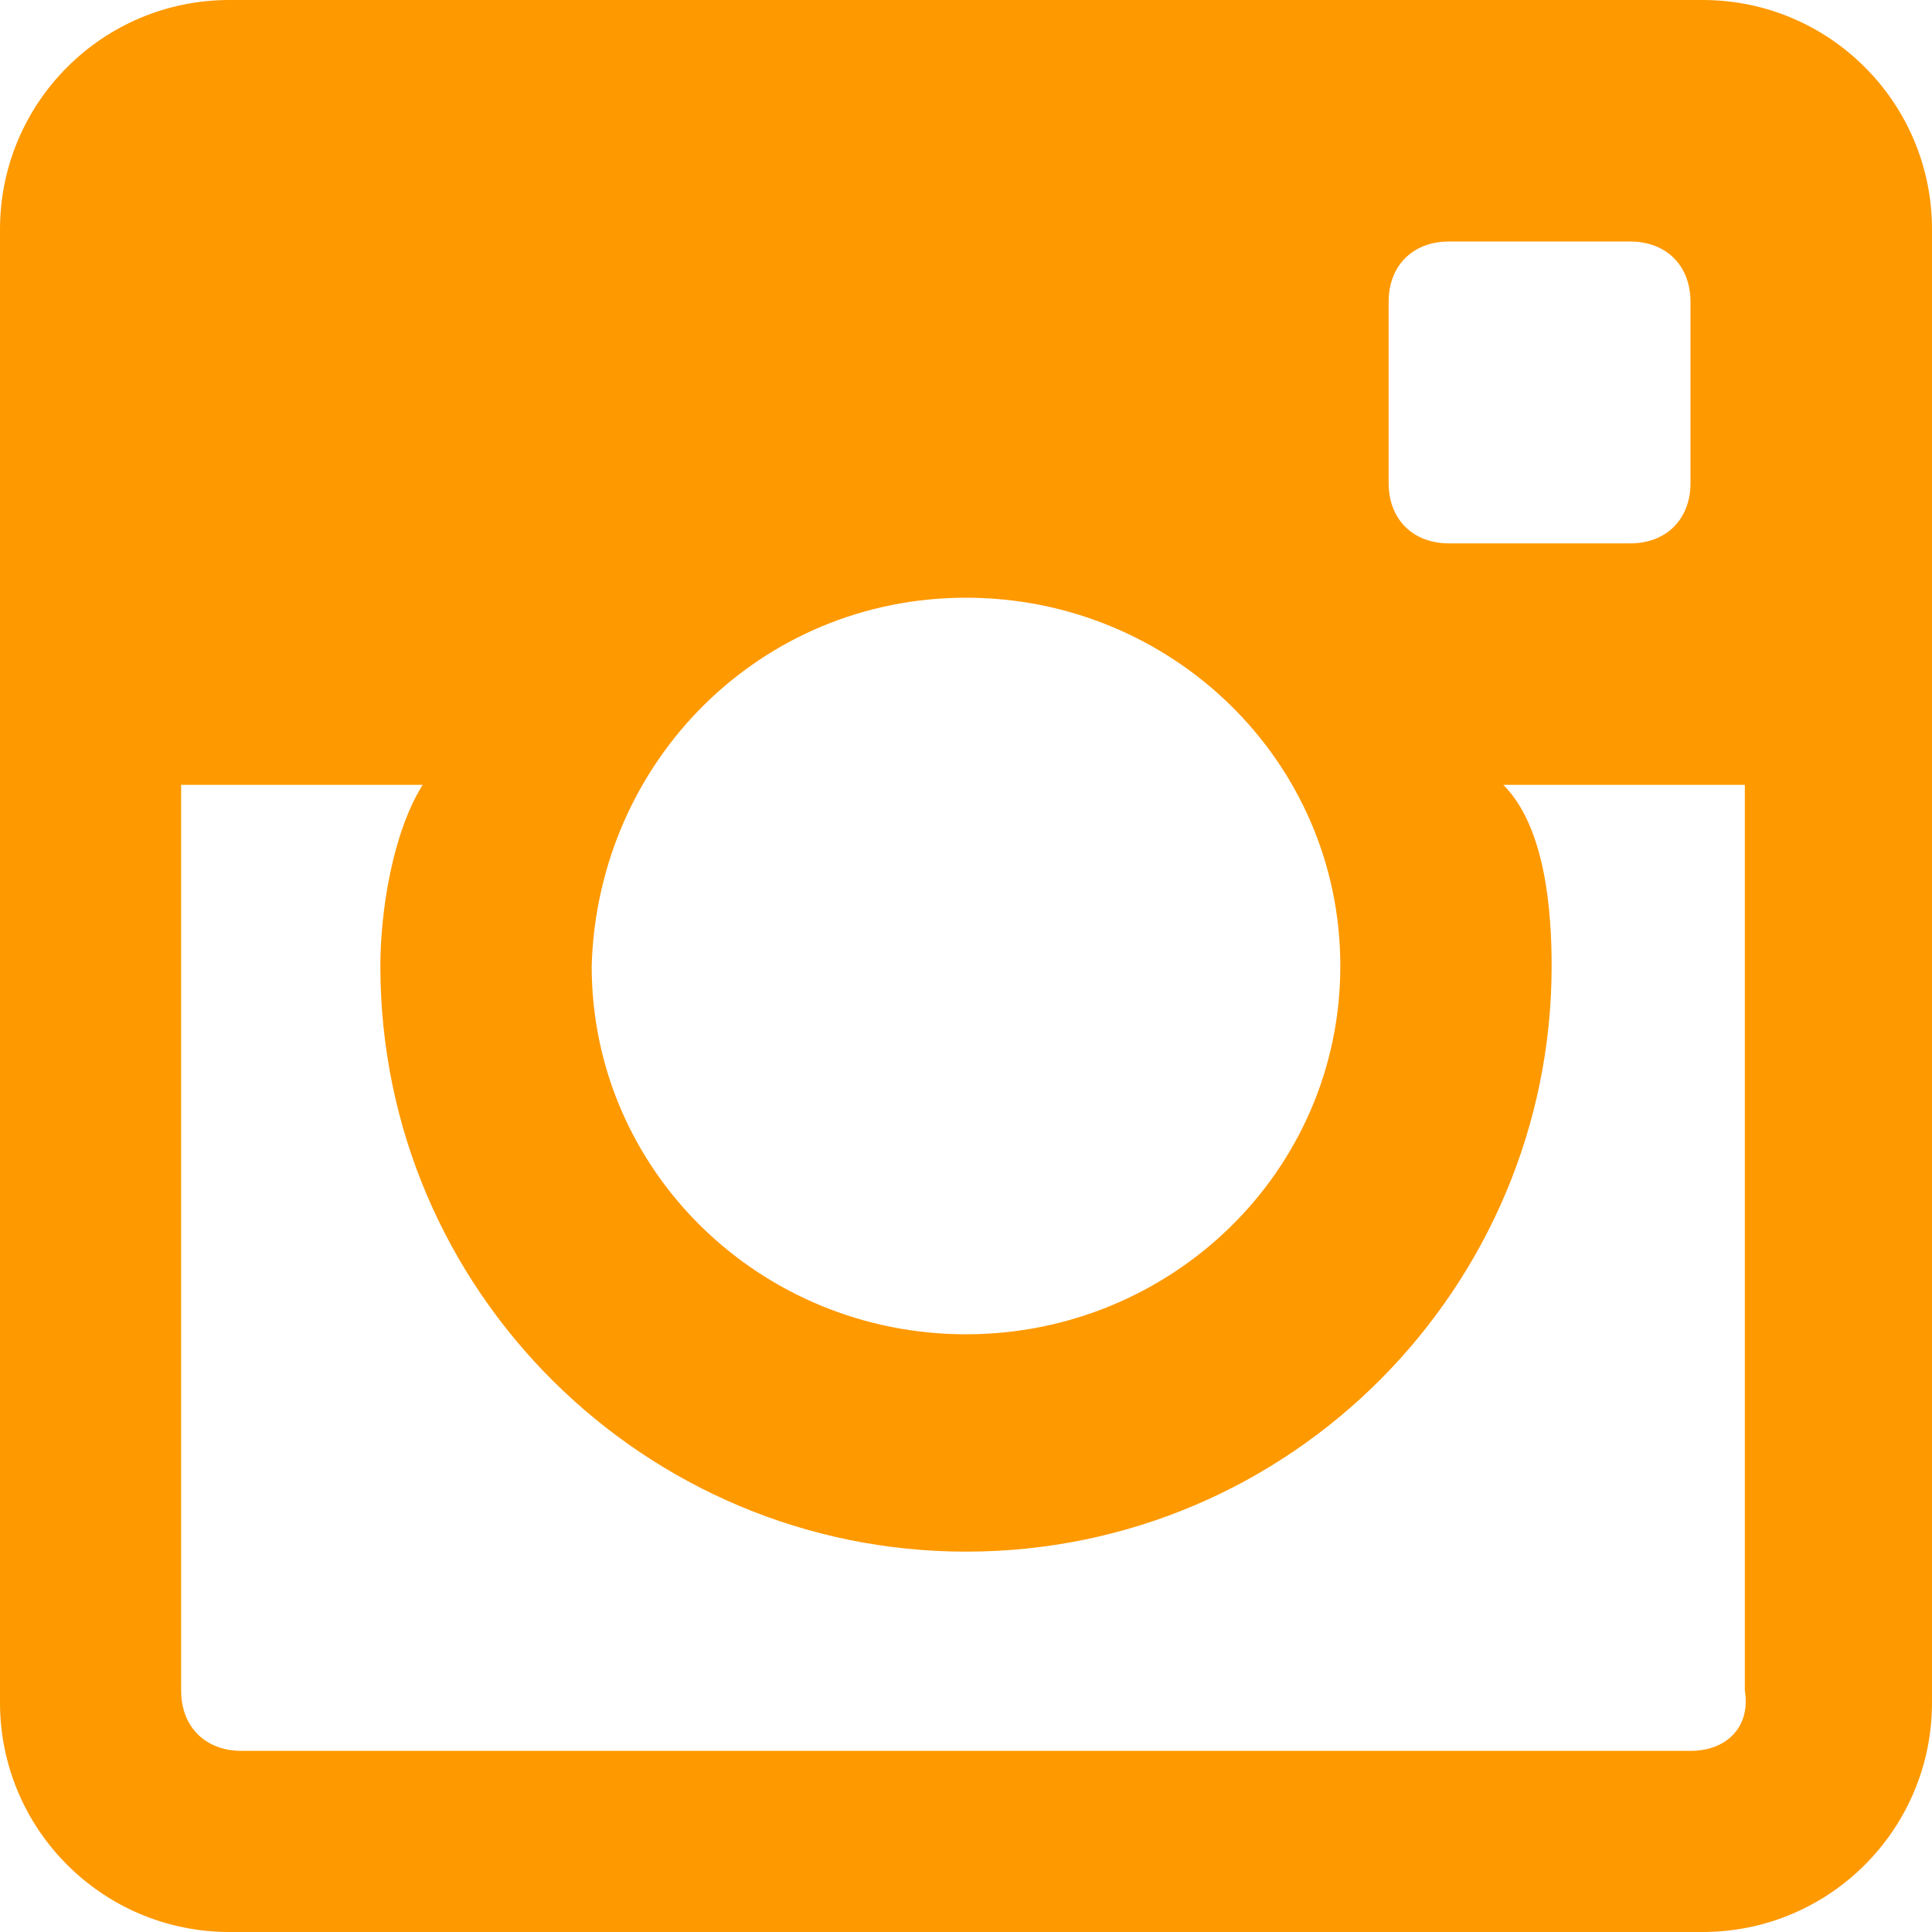
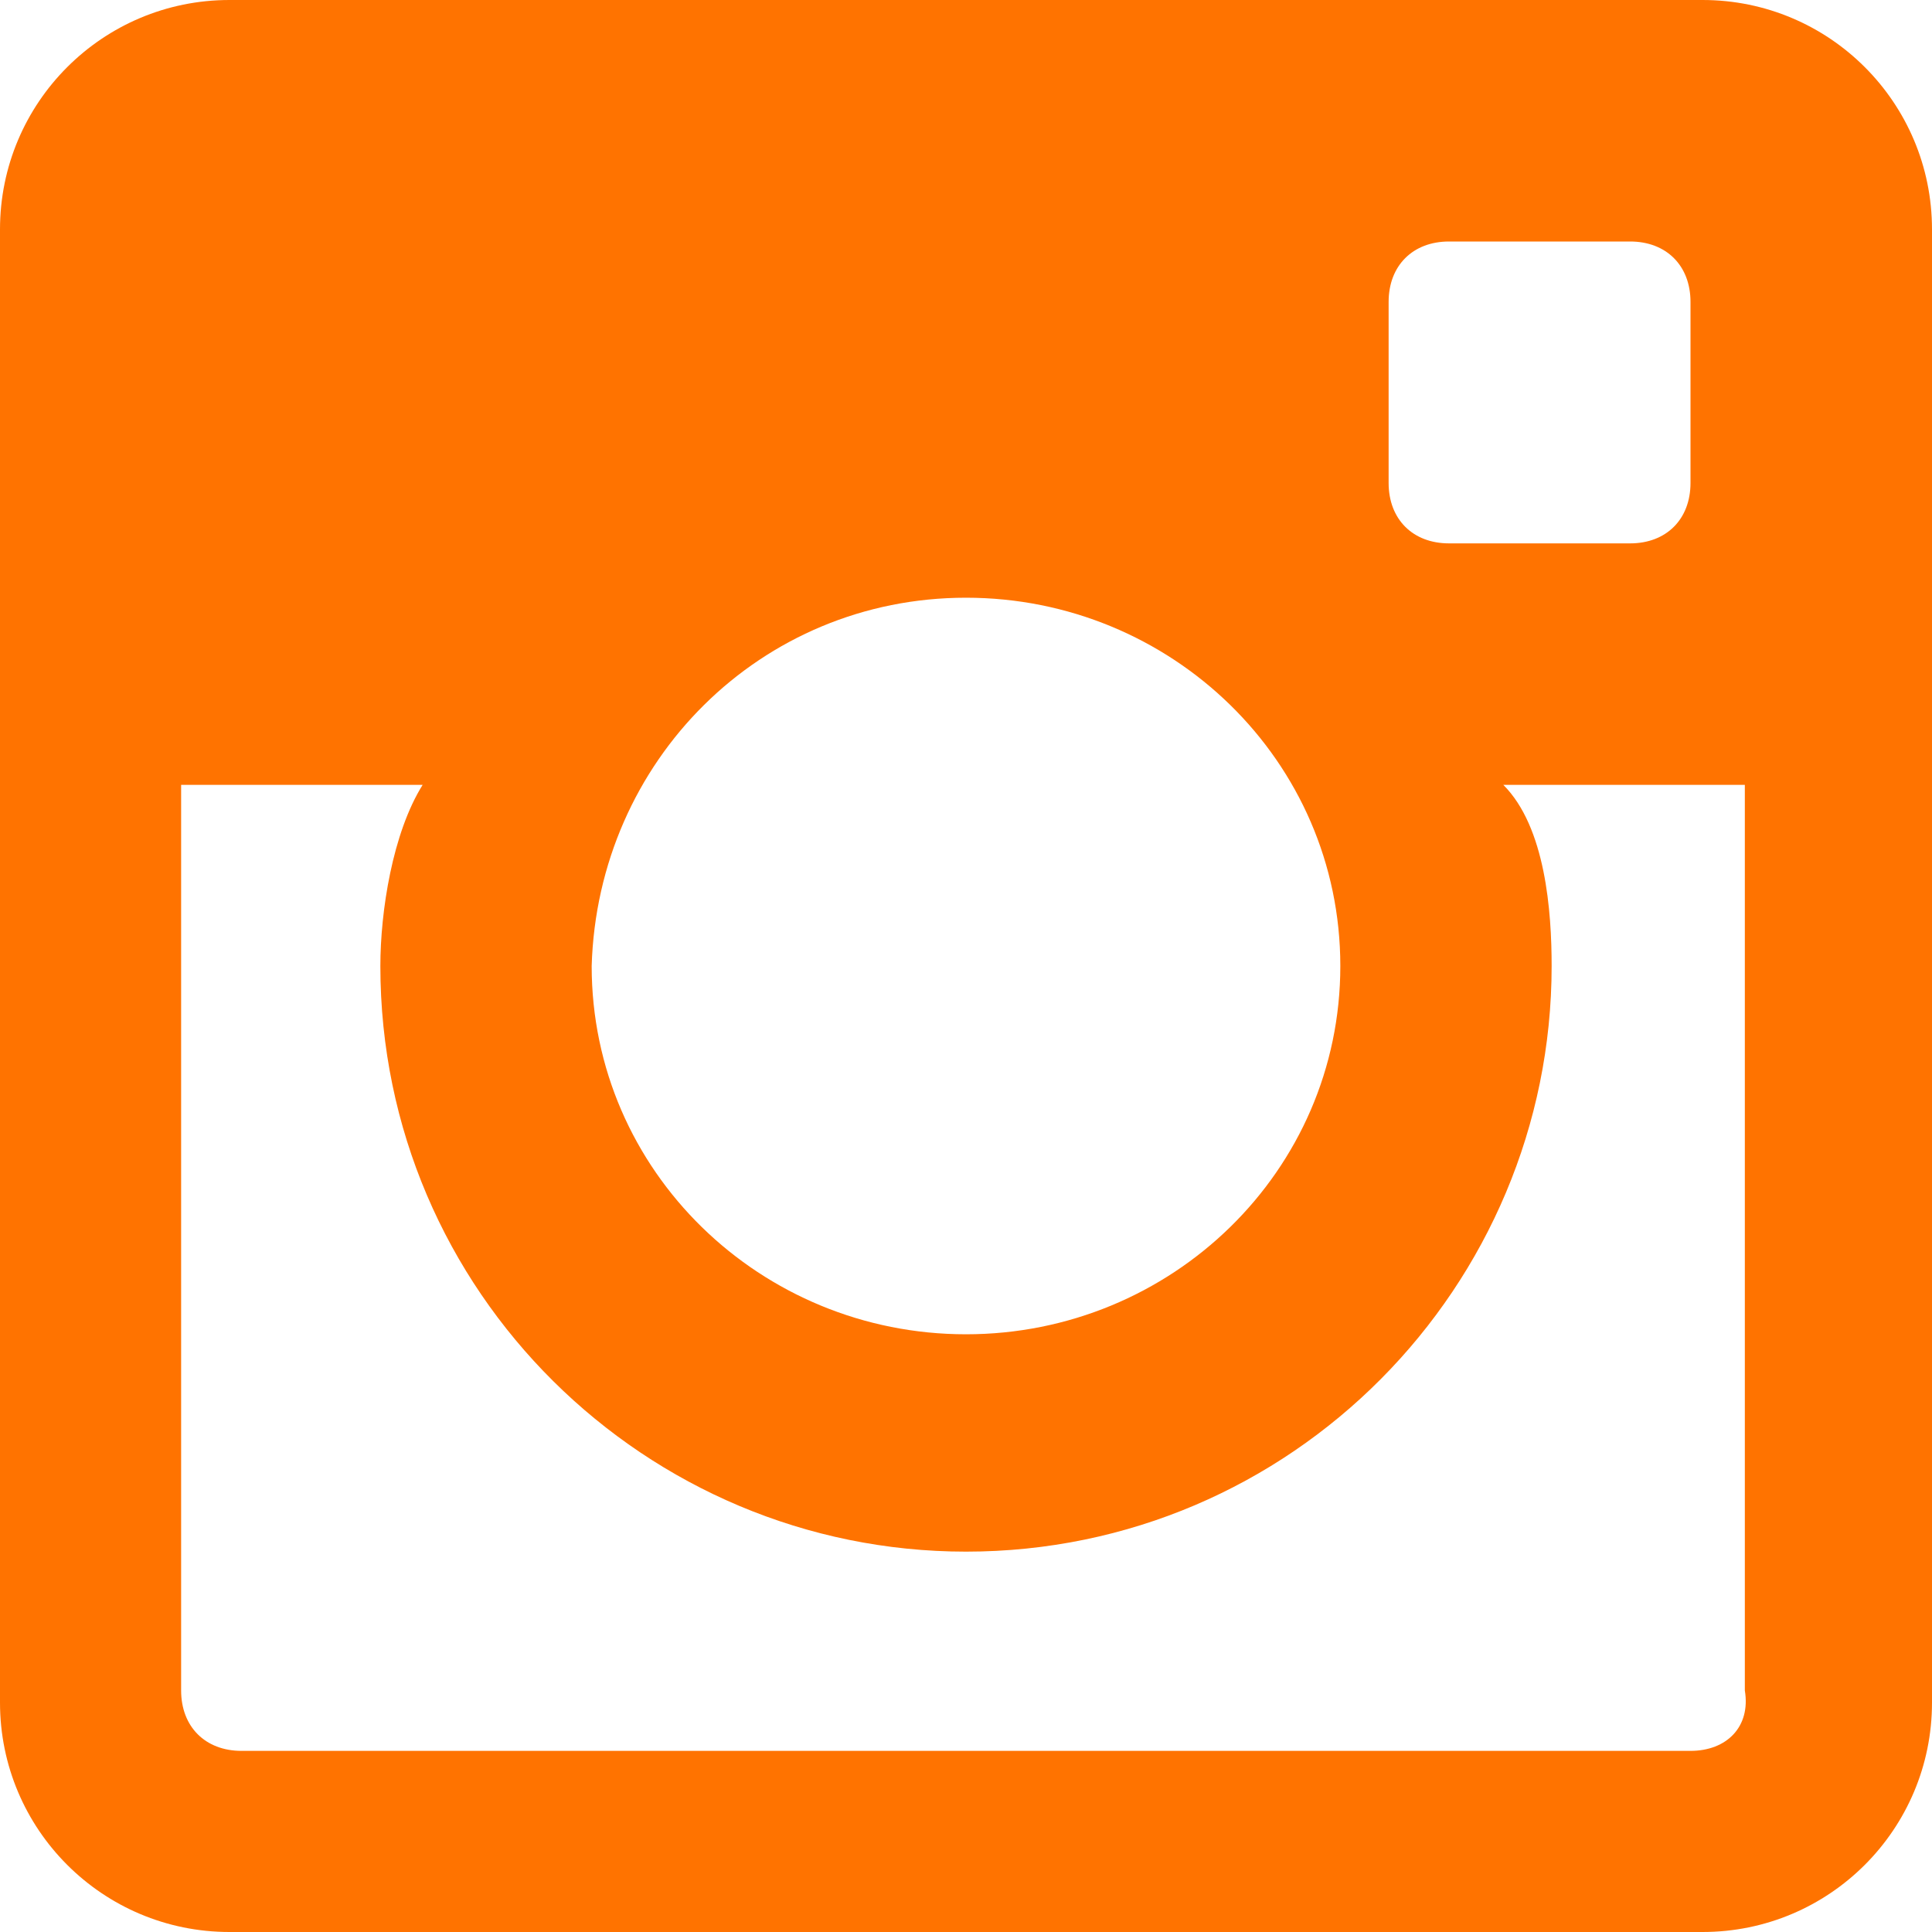
<svg xmlns="http://www.w3.org/2000/svg" version="1.1" id="Layer_1" x="0px" y="0px" width="32px" height="32px" viewBox="0 0 32 32" enable-background="new 0 0 32 32" xml:space="preserve">
-   <path fill="#ff9900" d="M28.2,0H3.8C1.7,0,0,1.7,0,3.8v24.4C0,30.3,1.7,32,3.8,32h24.4c2.1,0,3.8-1.7,3.8-3.8V3.8  C32,1.7,30.3,0,28.2,0z M24,4h3c0.6,0,1,0.4,1,1v3c0,0.6-0.4,1-1,1h-3c-0.6,0-1-0.4-1-1V5C23,4.4,23.4,4,24,4z M16,9.9  c3.4,0,6.2,2.7,6.2,6.1c0,3.4-2.8,6.1-6.2,6.1c-3.4,0-6.2-2.7-6.2-6.1C9.9,12.6,12.6,9.9,16,9.9z M28,29H4c-0.6,0-1-0.4-1-1V13h4  c-0.5,0.8-0.7,2.1-0.7,3c0,5.4,4.4,9.7,9.7,9.7c5.4,0,9.7-4.4,9.7-9.7c0-0.9-0.1-2.3-0.8-3h4v15C29,28.6,28.6,29,28,29z" />
+   <path fill="#ff7300" d="M28.2,0H3.8C1.7,0,0,1.7,0,3.8v24.4C0,30.3,1.7,32,3.8,32h24.4c2.1,0,3.8-1.7,3.8-3.8V3.8  C32,1.7,30.3,0,28.2,0z M24,4h3c0.6,0,1,0.4,1,1v3c0,0.6-0.4,1-1,1h-3c-0.6,0-1-0.4-1-1V5C23,4.4,23.4,4,24,4z M16,9.9  c3.4,0,6.2,2.7,6.2,6.1c0,3.4-2.8,6.1-6.2,6.1c-3.4,0-6.2-2.7-6.2-6.1C9.9,12.6,12.6,9.9,16,9.9z M28,29H4c-0.6,0-1-0.4-1-1V13h4  c-0.5,0.8-0.7,2.1-0.7,3c0,5.4,4.4,9.7,9.7,9.7c5.4,0,9.7-4.4,9.7-9.7c0-0.9-0.1-2.3-0.8-3h4v15C29,28.6,28.6,29,28,29z" />
</svg>
